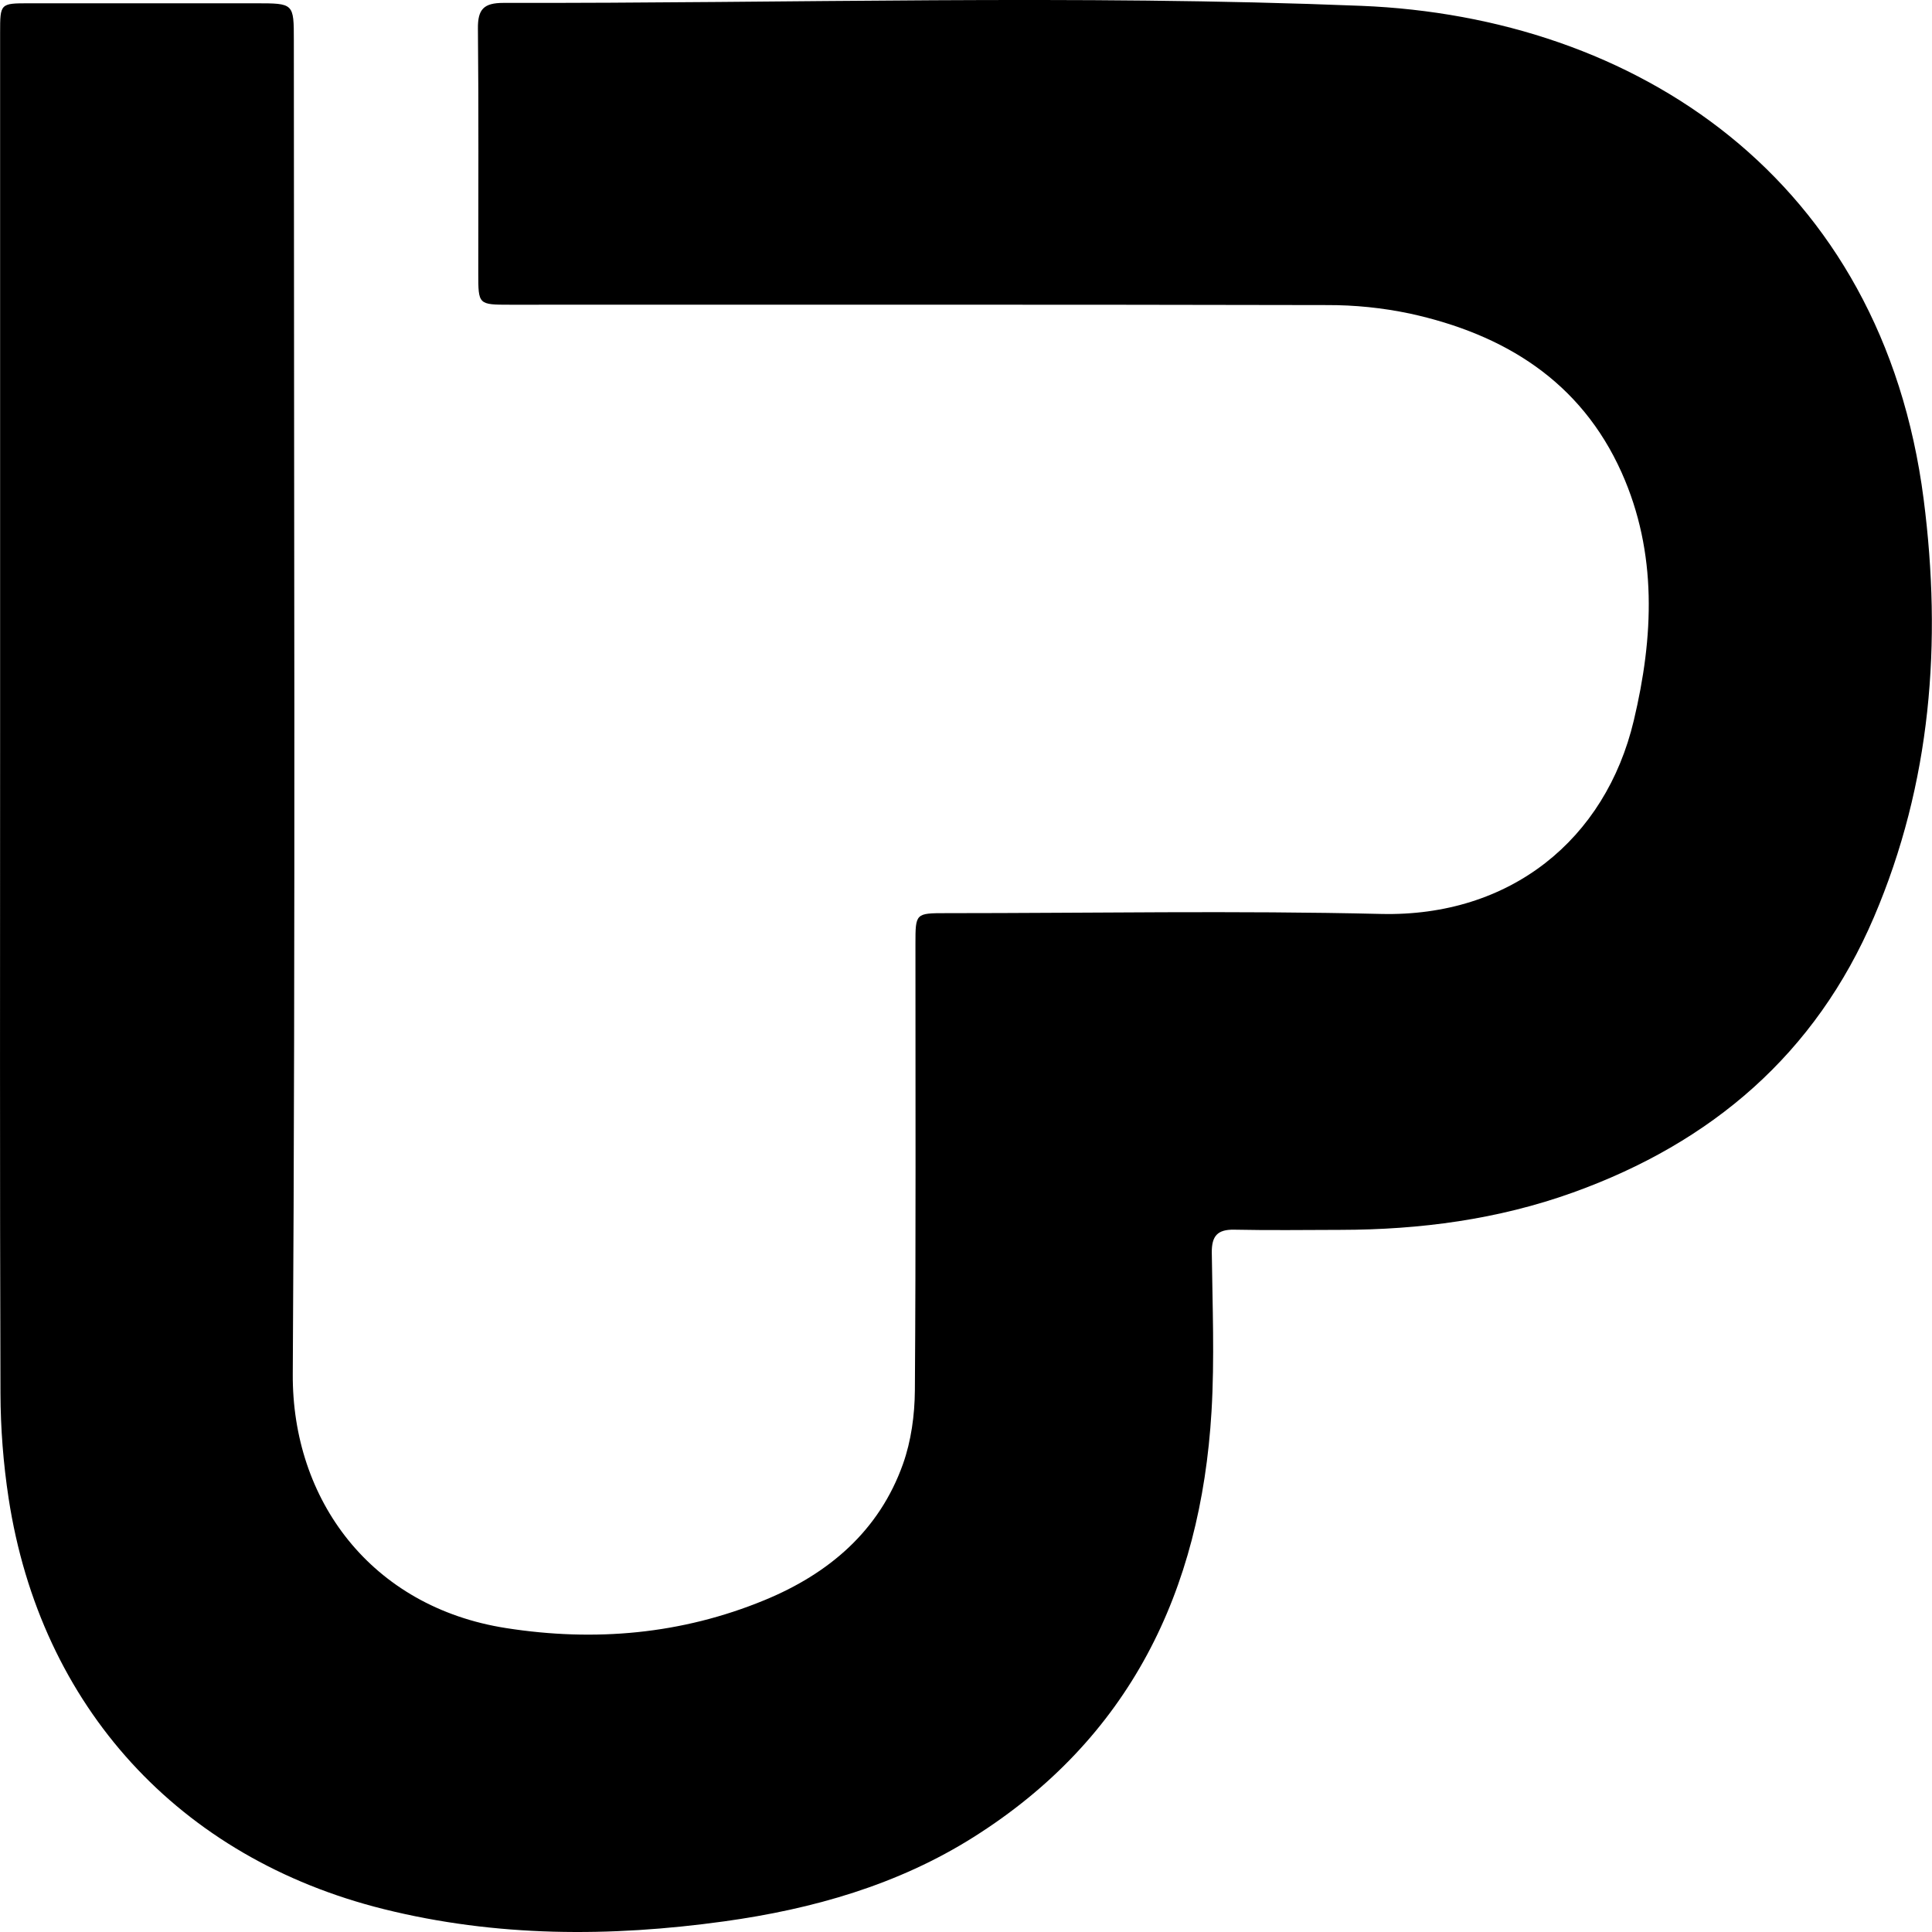
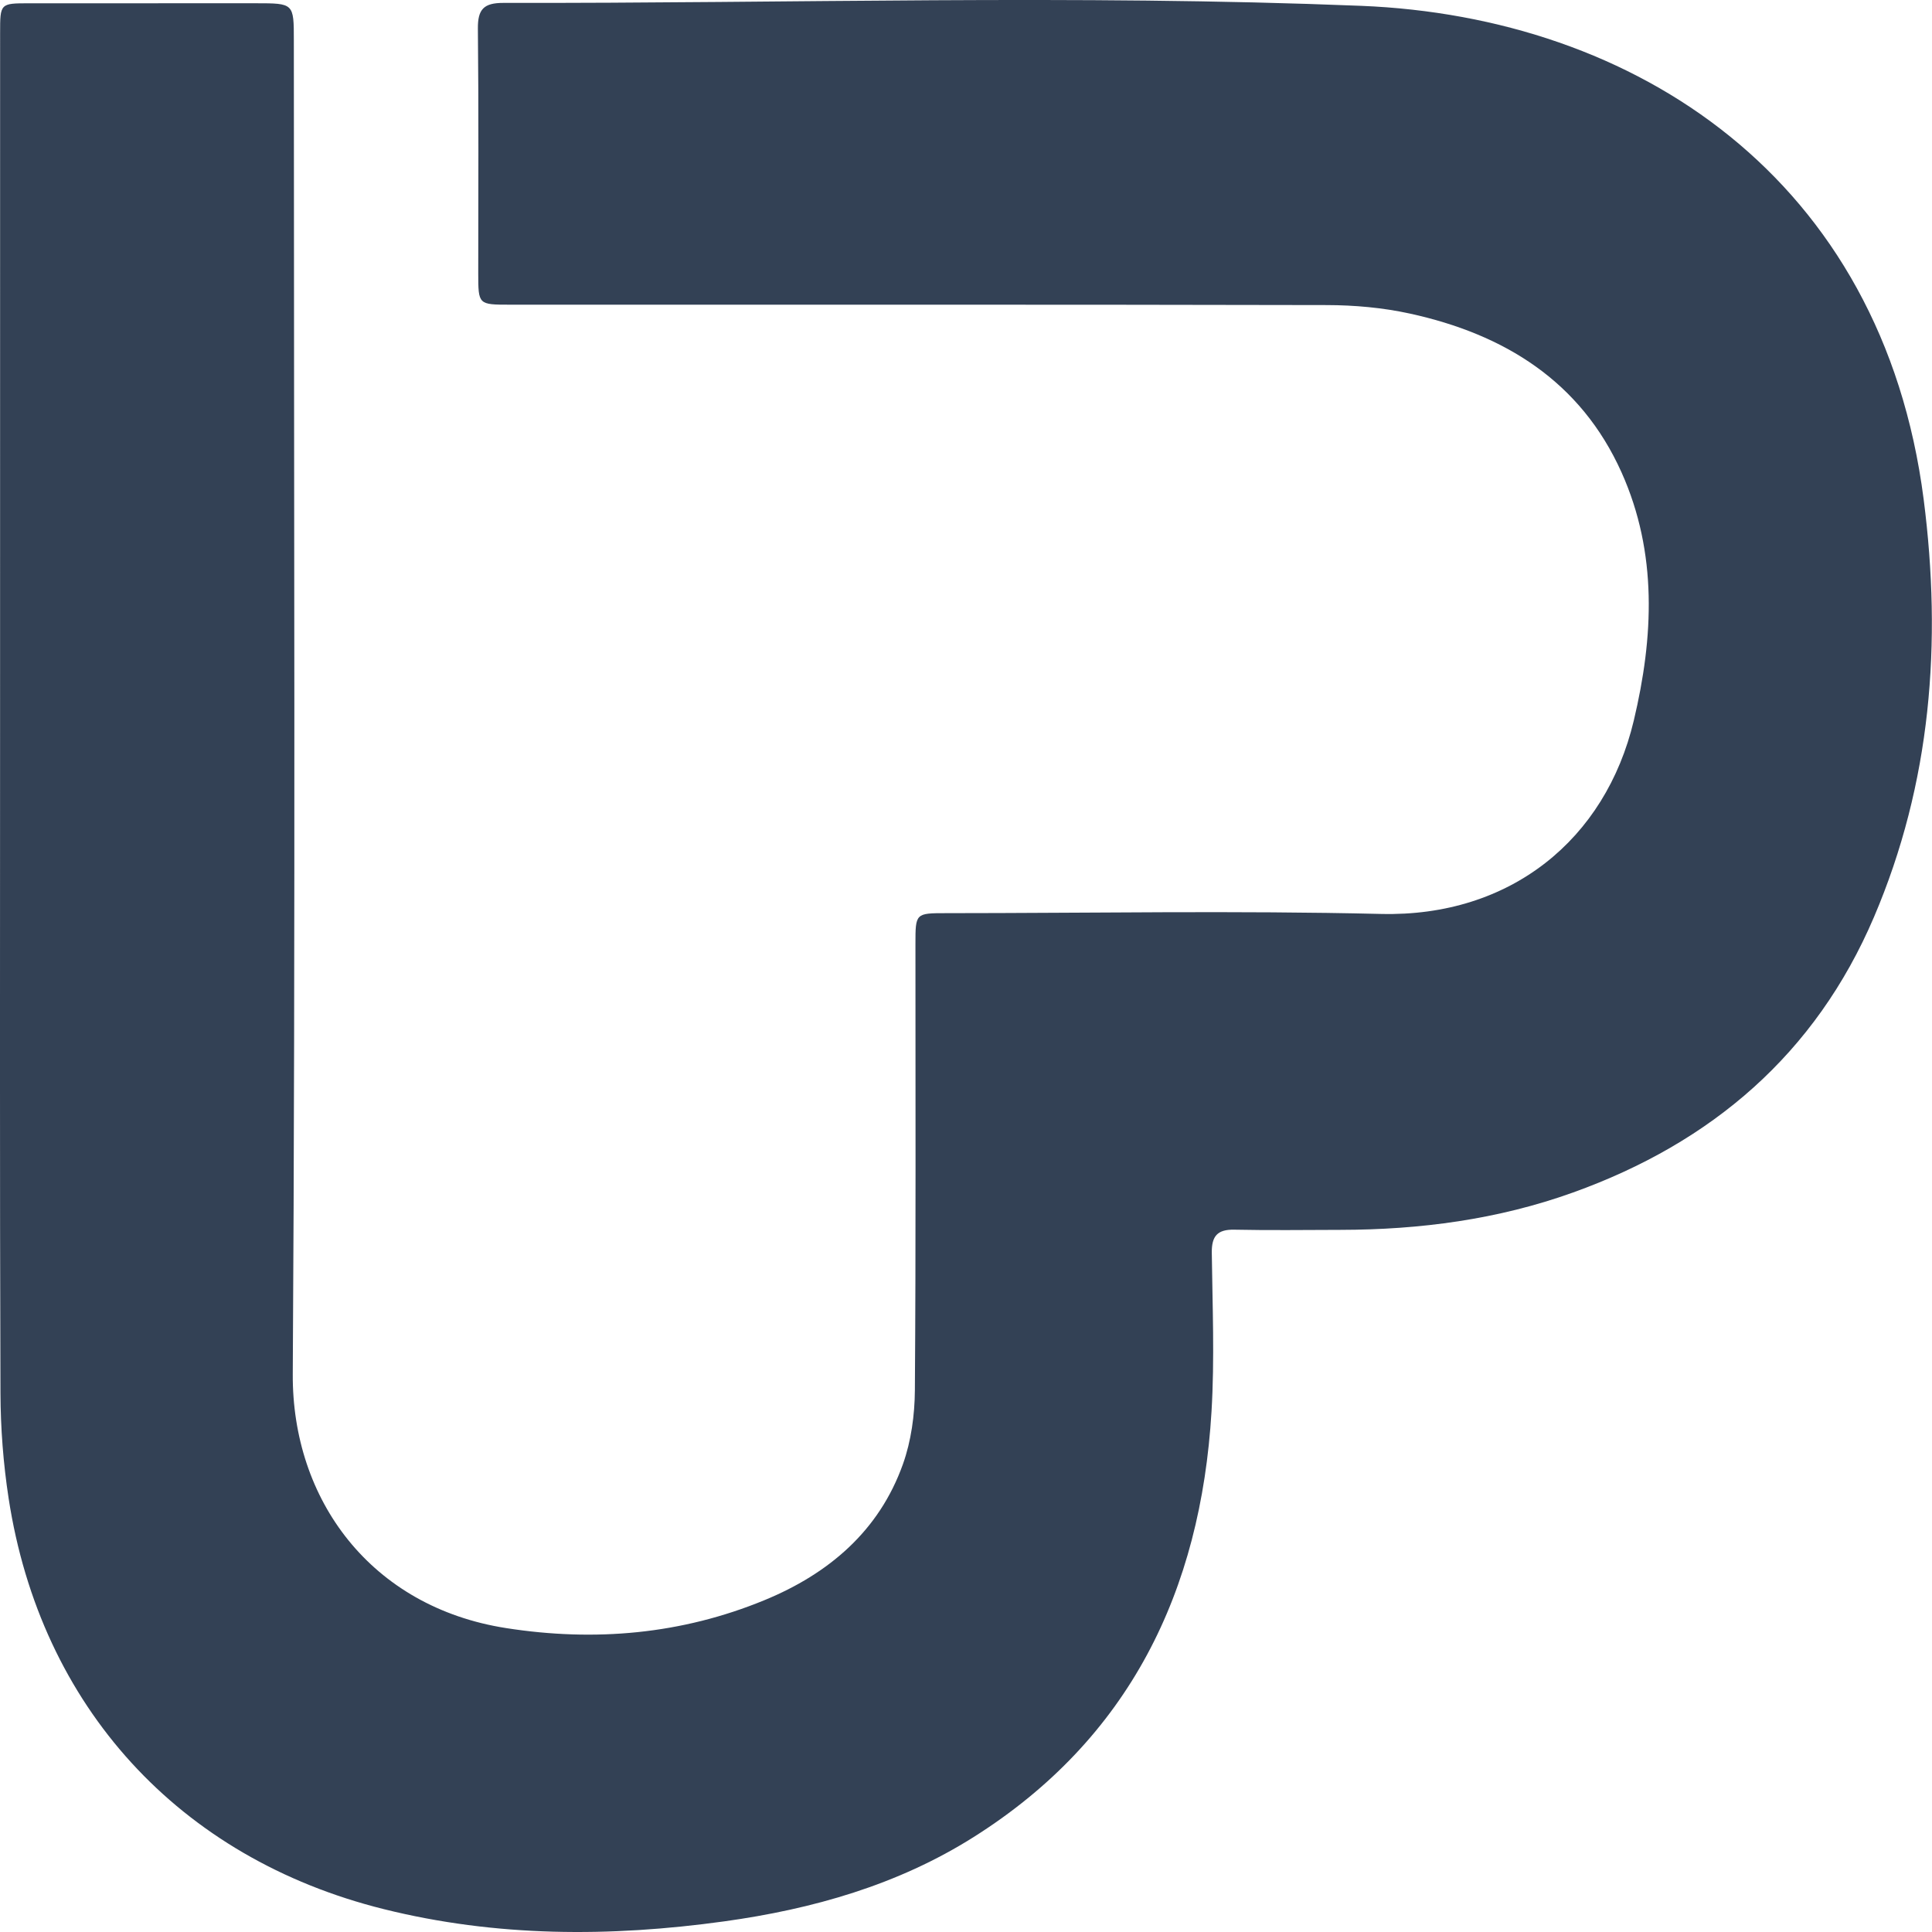
- <svg xmlns="http://www.w3.org/2000/svg" width="54" height="54" fill="currentColor" viewBox="0 0 54 54">
-   <path fill-rule="evenodd" d="M.003.922c0-.828.002-.83.809-.83h6.336c1.065 0 1.065 0 1.065 1.038 0 12.424.048 24.848-.03 37.27-.023 3.519 2.183 6.516 5.965 7.106 2.476.387 4.901.175 7.224-.783 1.789-.737 3.2-1.93 3.866-3.802.23-.646.328-1.37.333-2.06.03-4.16.015-8.32.016-12.48 0-.855.003-.858.858-.858 4.052 0 8.107-.075 12.157.022 3.607.085 6.272-2.074 7.063-5.407.554-2.327.667-4.679-.34-6.93-1.144-2.552-3.279-3.867-5.92-4.444a11.062 11.062 0 0 0-2.32-.237c-7.61-.017-15.22-.01-22.831-.01-.885 0-.886-.002-.886-.878-.001-2.28.013-4.56-.01-6.838-.006-.543.163-.72.715-.72 7.99.015 15.992-.239 23.97.082 7.675.309 14.57 4.82 15.724 13.794.514 4.003.212 7.928-1.39 11.678-1.633 3.823-4.533 6.302-8.408 7.695-2.1.755-4.28 1.042-6.502 1.045-.99.002-1.98.016-2.968-.005-.474-.01-.634.18-.629.642.018 1.481.08 2.968-.008 4.444-.3 5.017-2.288 9.138-6.646 11.889-2.121 1.339-4.499 2.015-6.976 2.358-3.193.442-6.372.44-9.516-.343-5.72-1.424-9.59-5.659-10.483-11.48a19.907 19.907 0 0 1-.228-2.946c-.02-6.155-.01-12.31-.01-18.464V.922Z" clip-rule="evenodd" />
+ <svg xmlns="http://www.w3.org/2000/svg" width="54" height="54" viewBox="0 0 54 54" fill="none">
+   <path fill-rule="evenodd" clip-rule="evenodd" d="M0.003 0.922C0.003 0.094 0.005 0.092 0.812 0.092C2.924 0.091 5.036 0.091 7.148 0.091C8.213 0.091 8.213 0.091 8.213 1.13C8.213 13.554 8.261 25.977 8.183 38.401C8.16 41.919 10.366 44.916 14.148 45.506C16.624 45.893 19.049 45.681 21.372 44.723C23.161 43.986 24.573 42.792 25.238 40.921C25.468 40.275 25.566 39.551 25.571 38.862C25.601 34.702 25.586 30.541 25.587 26.381C25.587 25.526 25.59 25.523 26.445 25.523C30.497 25.522 34.552 25.448 38.602 25.545C42.209 25.631 44.873 23.471 45.665 20.139C46.219 17.811 46.332 15.459 45.325 13.209C44.181 10.656 42.046 9.341 39.404 8.764C38.649 8.599 37.859 8.529 37.085 8.527C29.475 8.51 21.864 8.517 14.254 8.516C13.369 8.516 13.368 8.515 13.367 7.639C13.367 5.36 13.381 3.08 13.357 0.801C13.352 0.258 13.521 0.08 14.073 0.081C22.064 0.096 30.065 -0.158 38.043 0.163C45.718 0.472 52.612 4.983 53.767 13.957C54.281 17.96 53.979 21.885 52.377 25.635C50.744 29.458 47.844 31.938 43.969 33.33C41.869 34.085 39.69 34.372 37.467 34.375C36.477 34.377 35.488 34.391 34.499 34.37C34.025 34.36 33.865 34.551 33.87 35.012C33.888 36.493 33.951 37.98 33.862 39.456C33.562 44.473 31.574 48.594 27.216 51.345C25.095 52.684 22.717 53.36 20.241 53.703C17.047 54.145 13.868 54.143 10.724 53.36C5.005 51.936 1.135 47.701 0.241 41.879C0.092 40.908 0.016 39.916 0.013 38.934C-0.008 32.779 0.002 26.625 0.002 20.47C0.002 13.954 0.002 7.438 0.003 0.922Z" fill="#334155" />
</svg>
